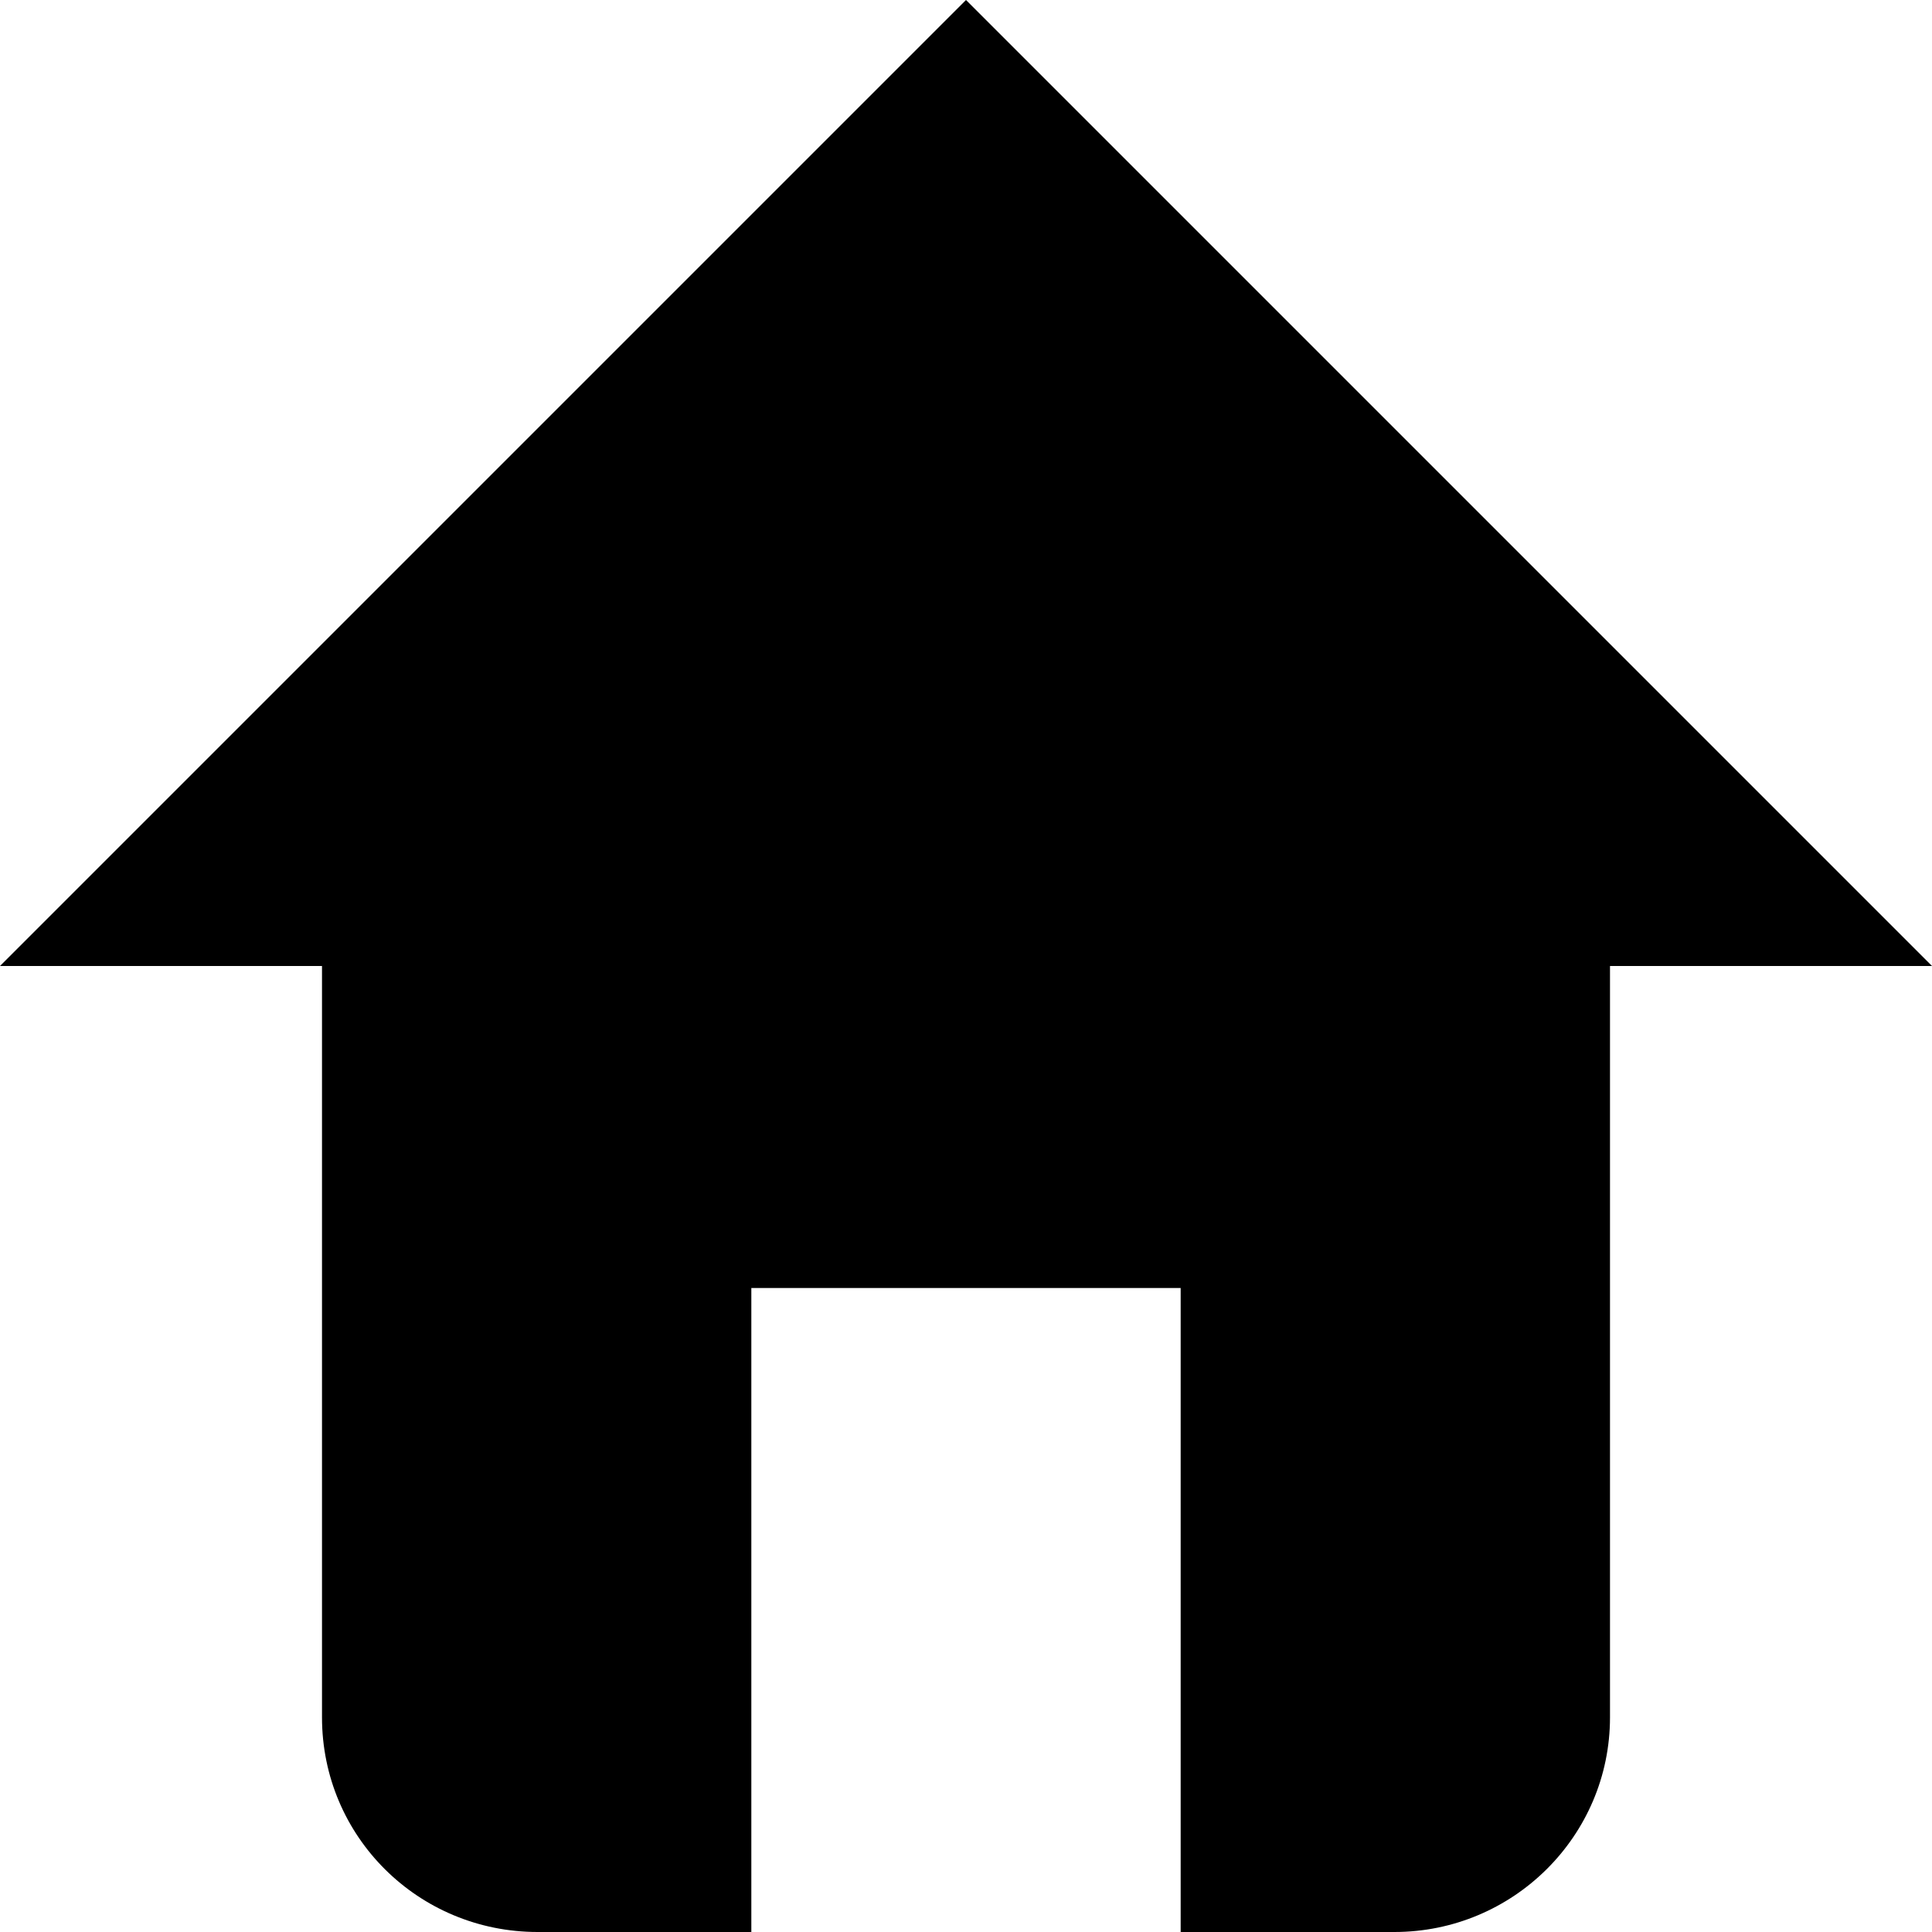
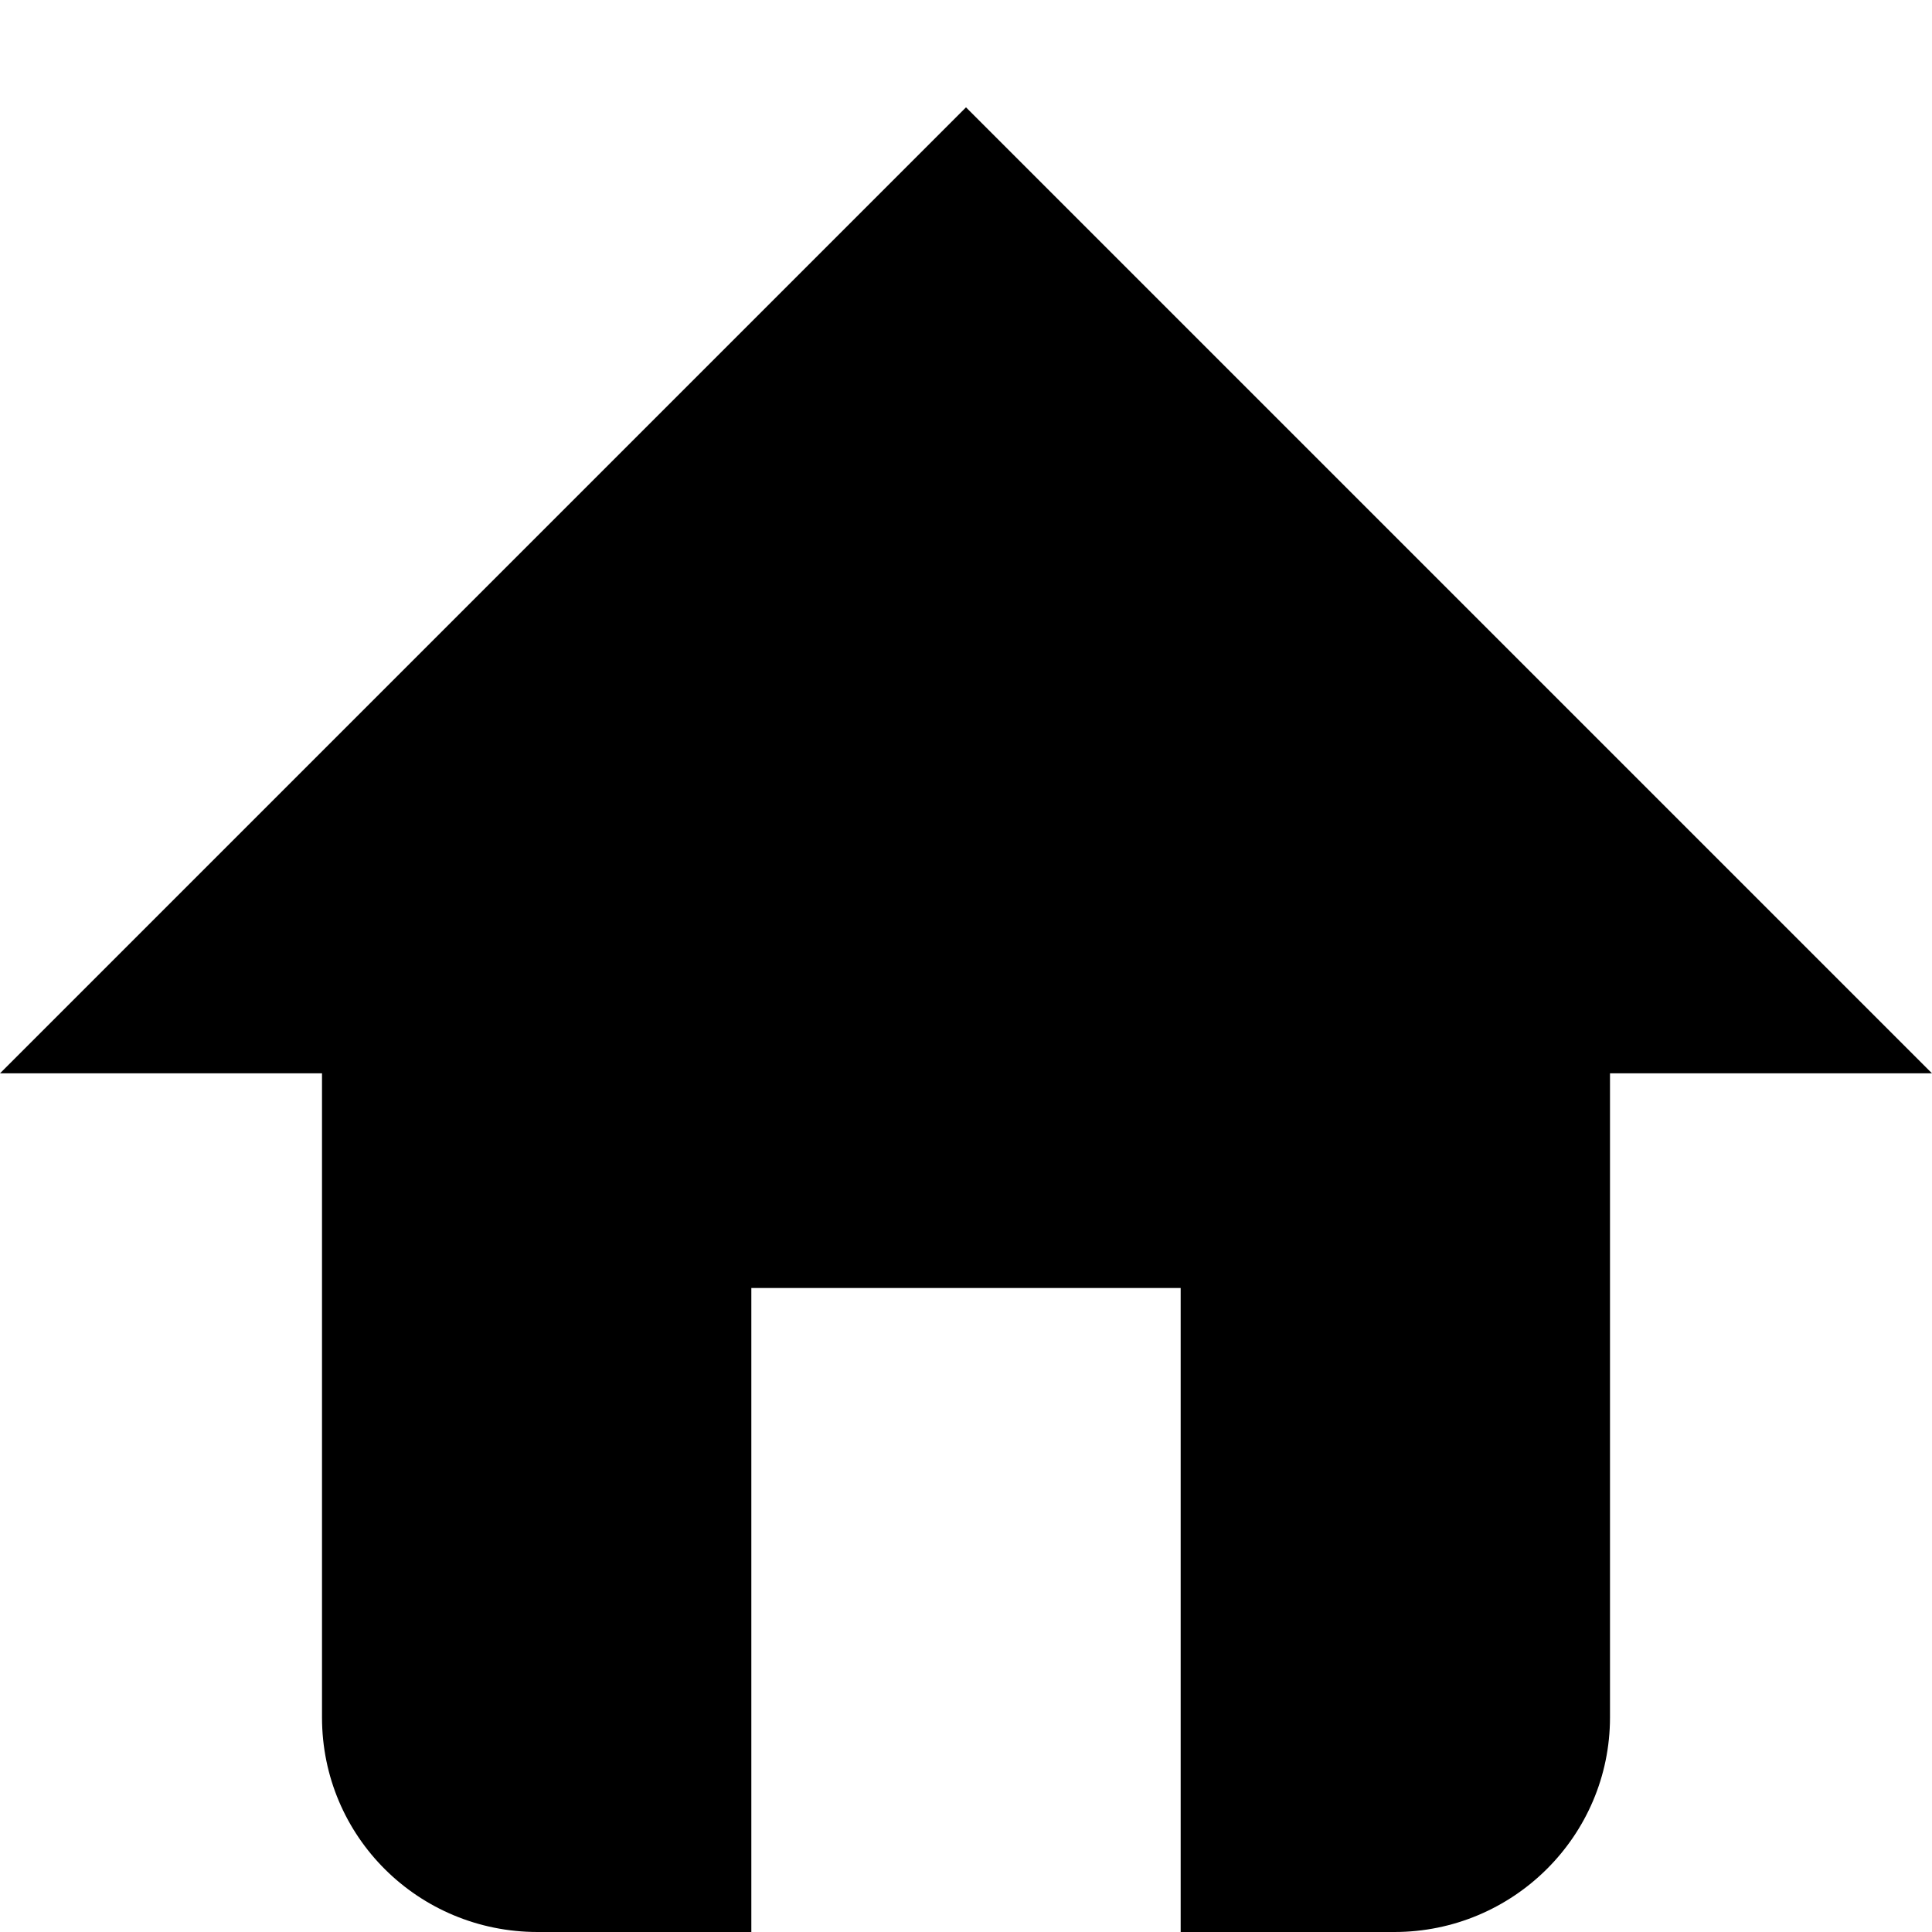
<svg xmlns="http://www.w3.org/2000/svg" width="18" height="18" viewBox="0 0 18 18">
-   <path fill="#000000" fill-rule="evenodd" d="M15,9 L15,16 C15,17.105 14.098,18 12.991,18 L5.009,18 C3.899,18 3,17.113 3,16 L3,9 L0,9 L9,0 L18,9 L15,9 Z M7,12 L7,18 L11,18 L11,12 L7,12 Z" />
+   <path fill="#000000" fill-rule="evenodd" d="M15,10 L15,16 C15,17.105 14.098,18 12.991,18 L5.009,18 C3.899,18 3,17.113 3,16 L3,10 L0,10 L9,1 L18,10 L15,10 Z M7,12 L7,18 L11,18 L11,12 L7,12 Z" />
</svg>
